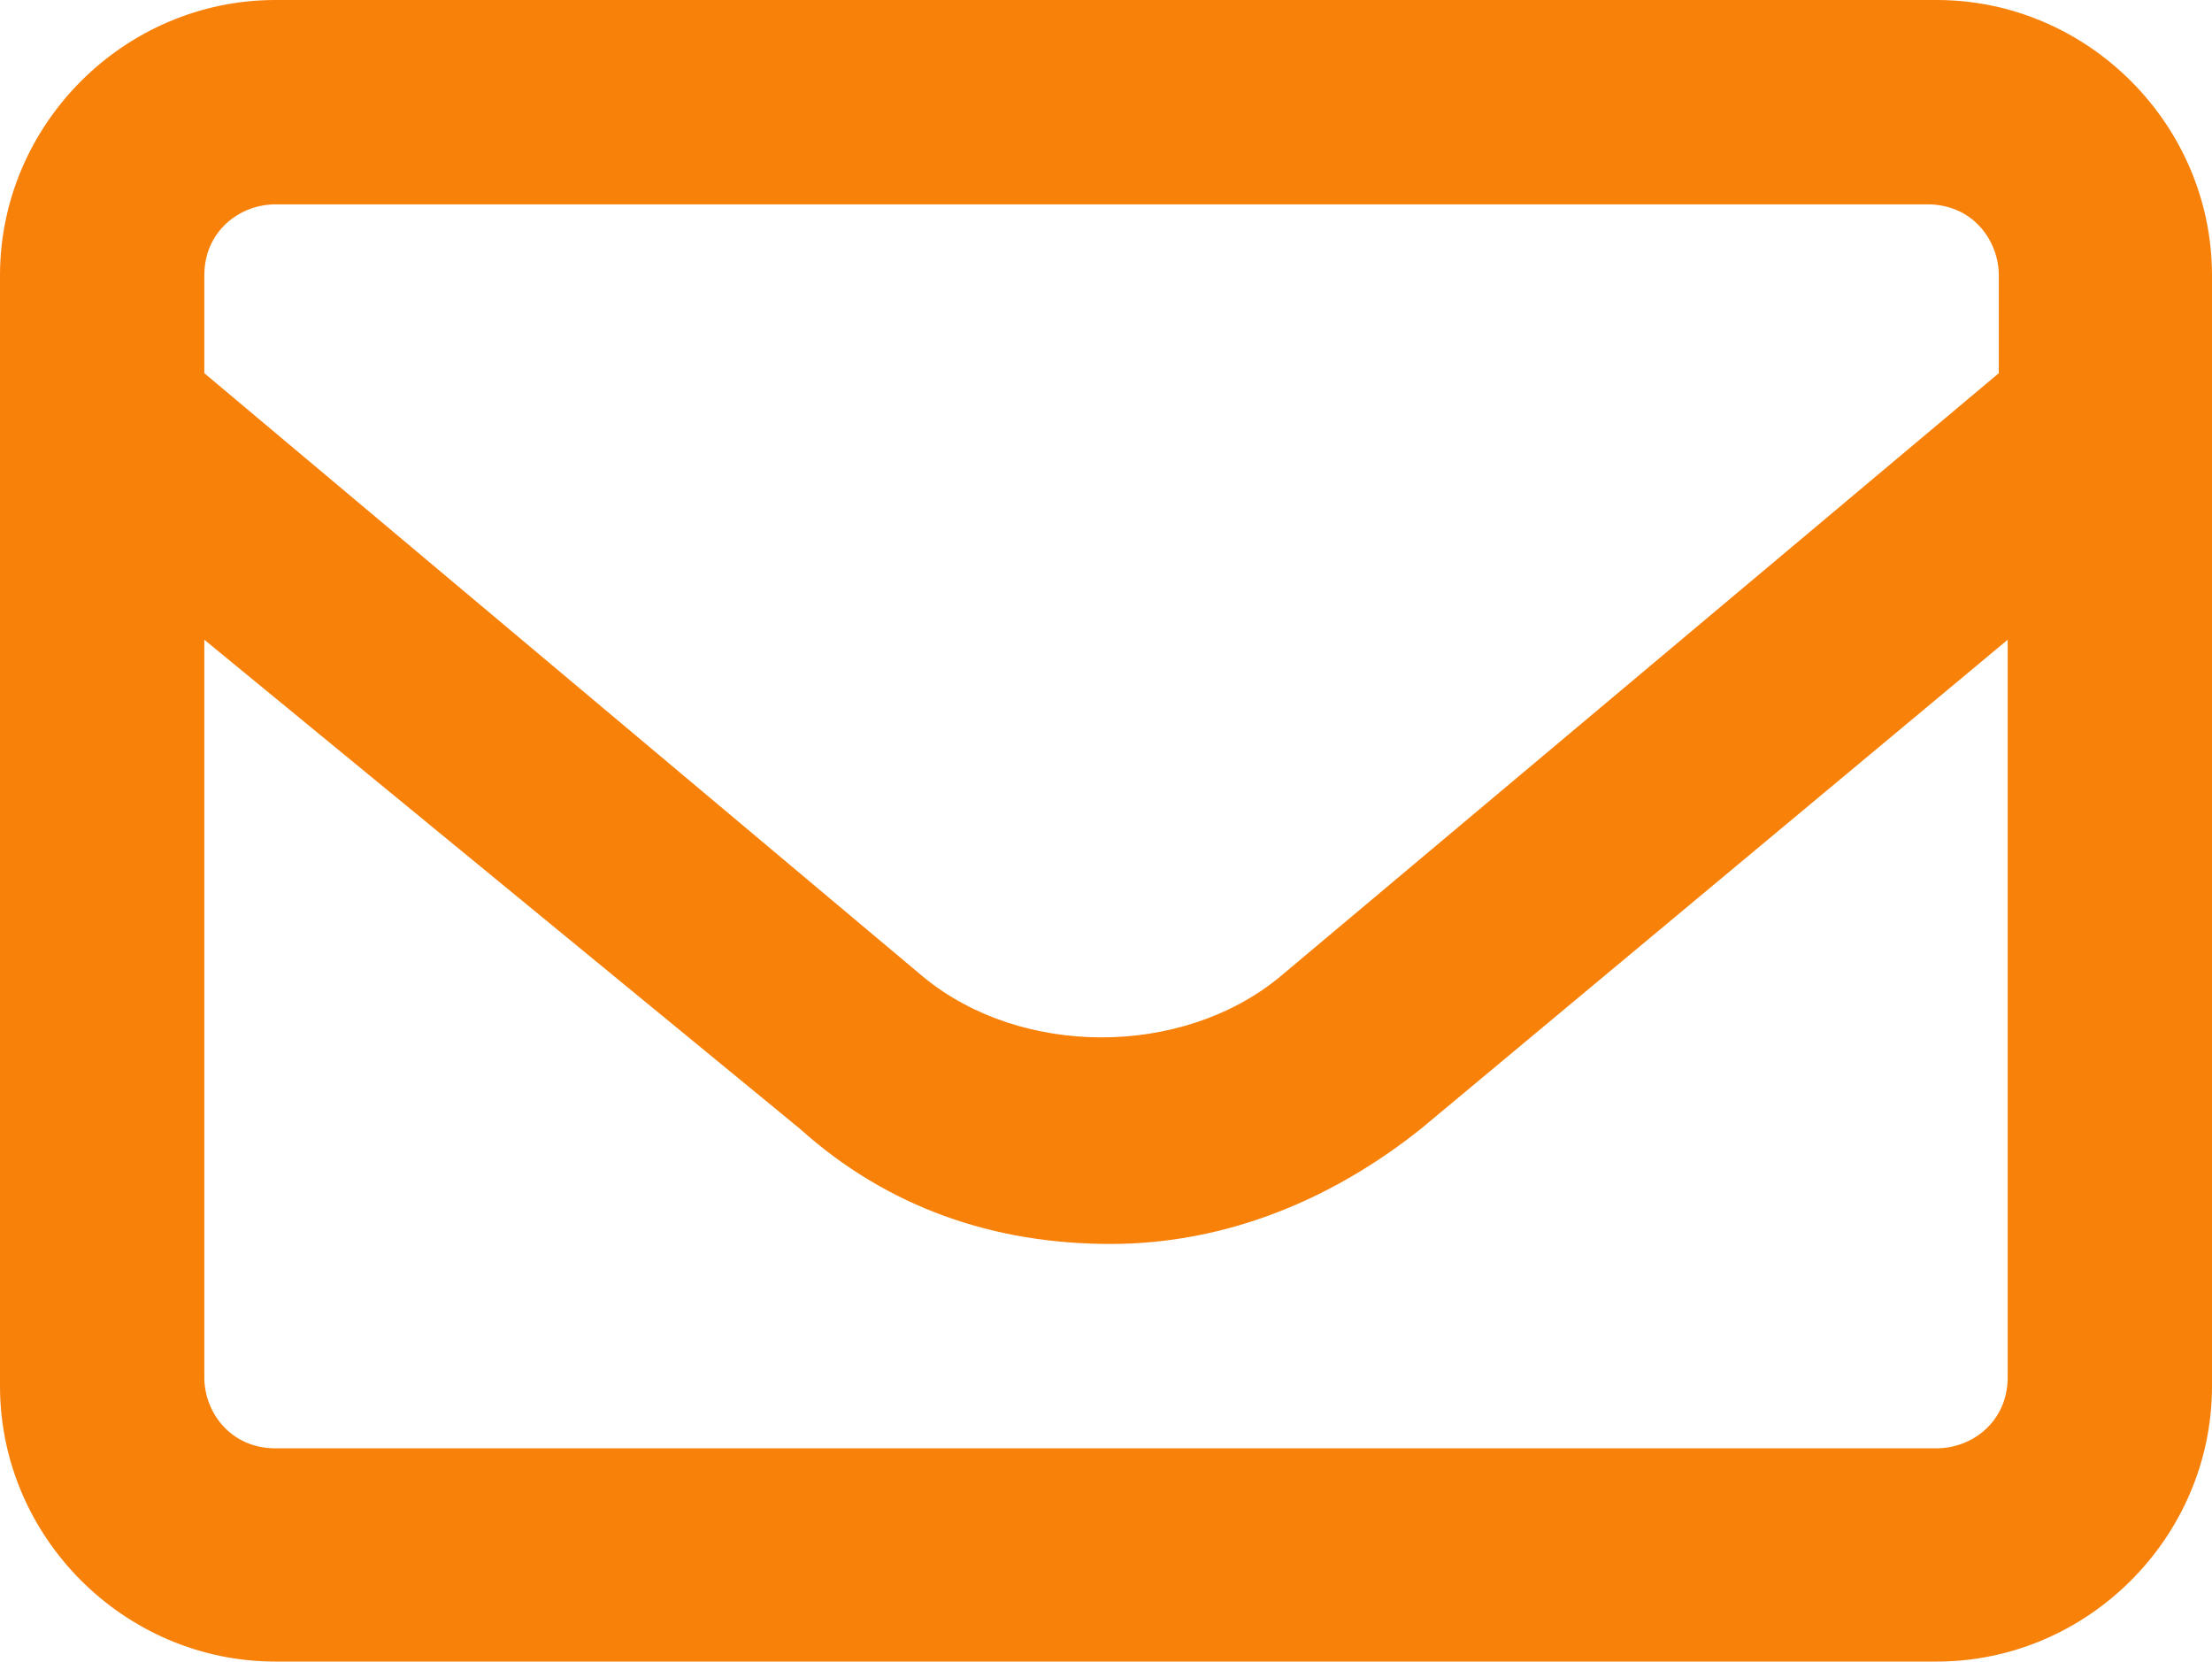
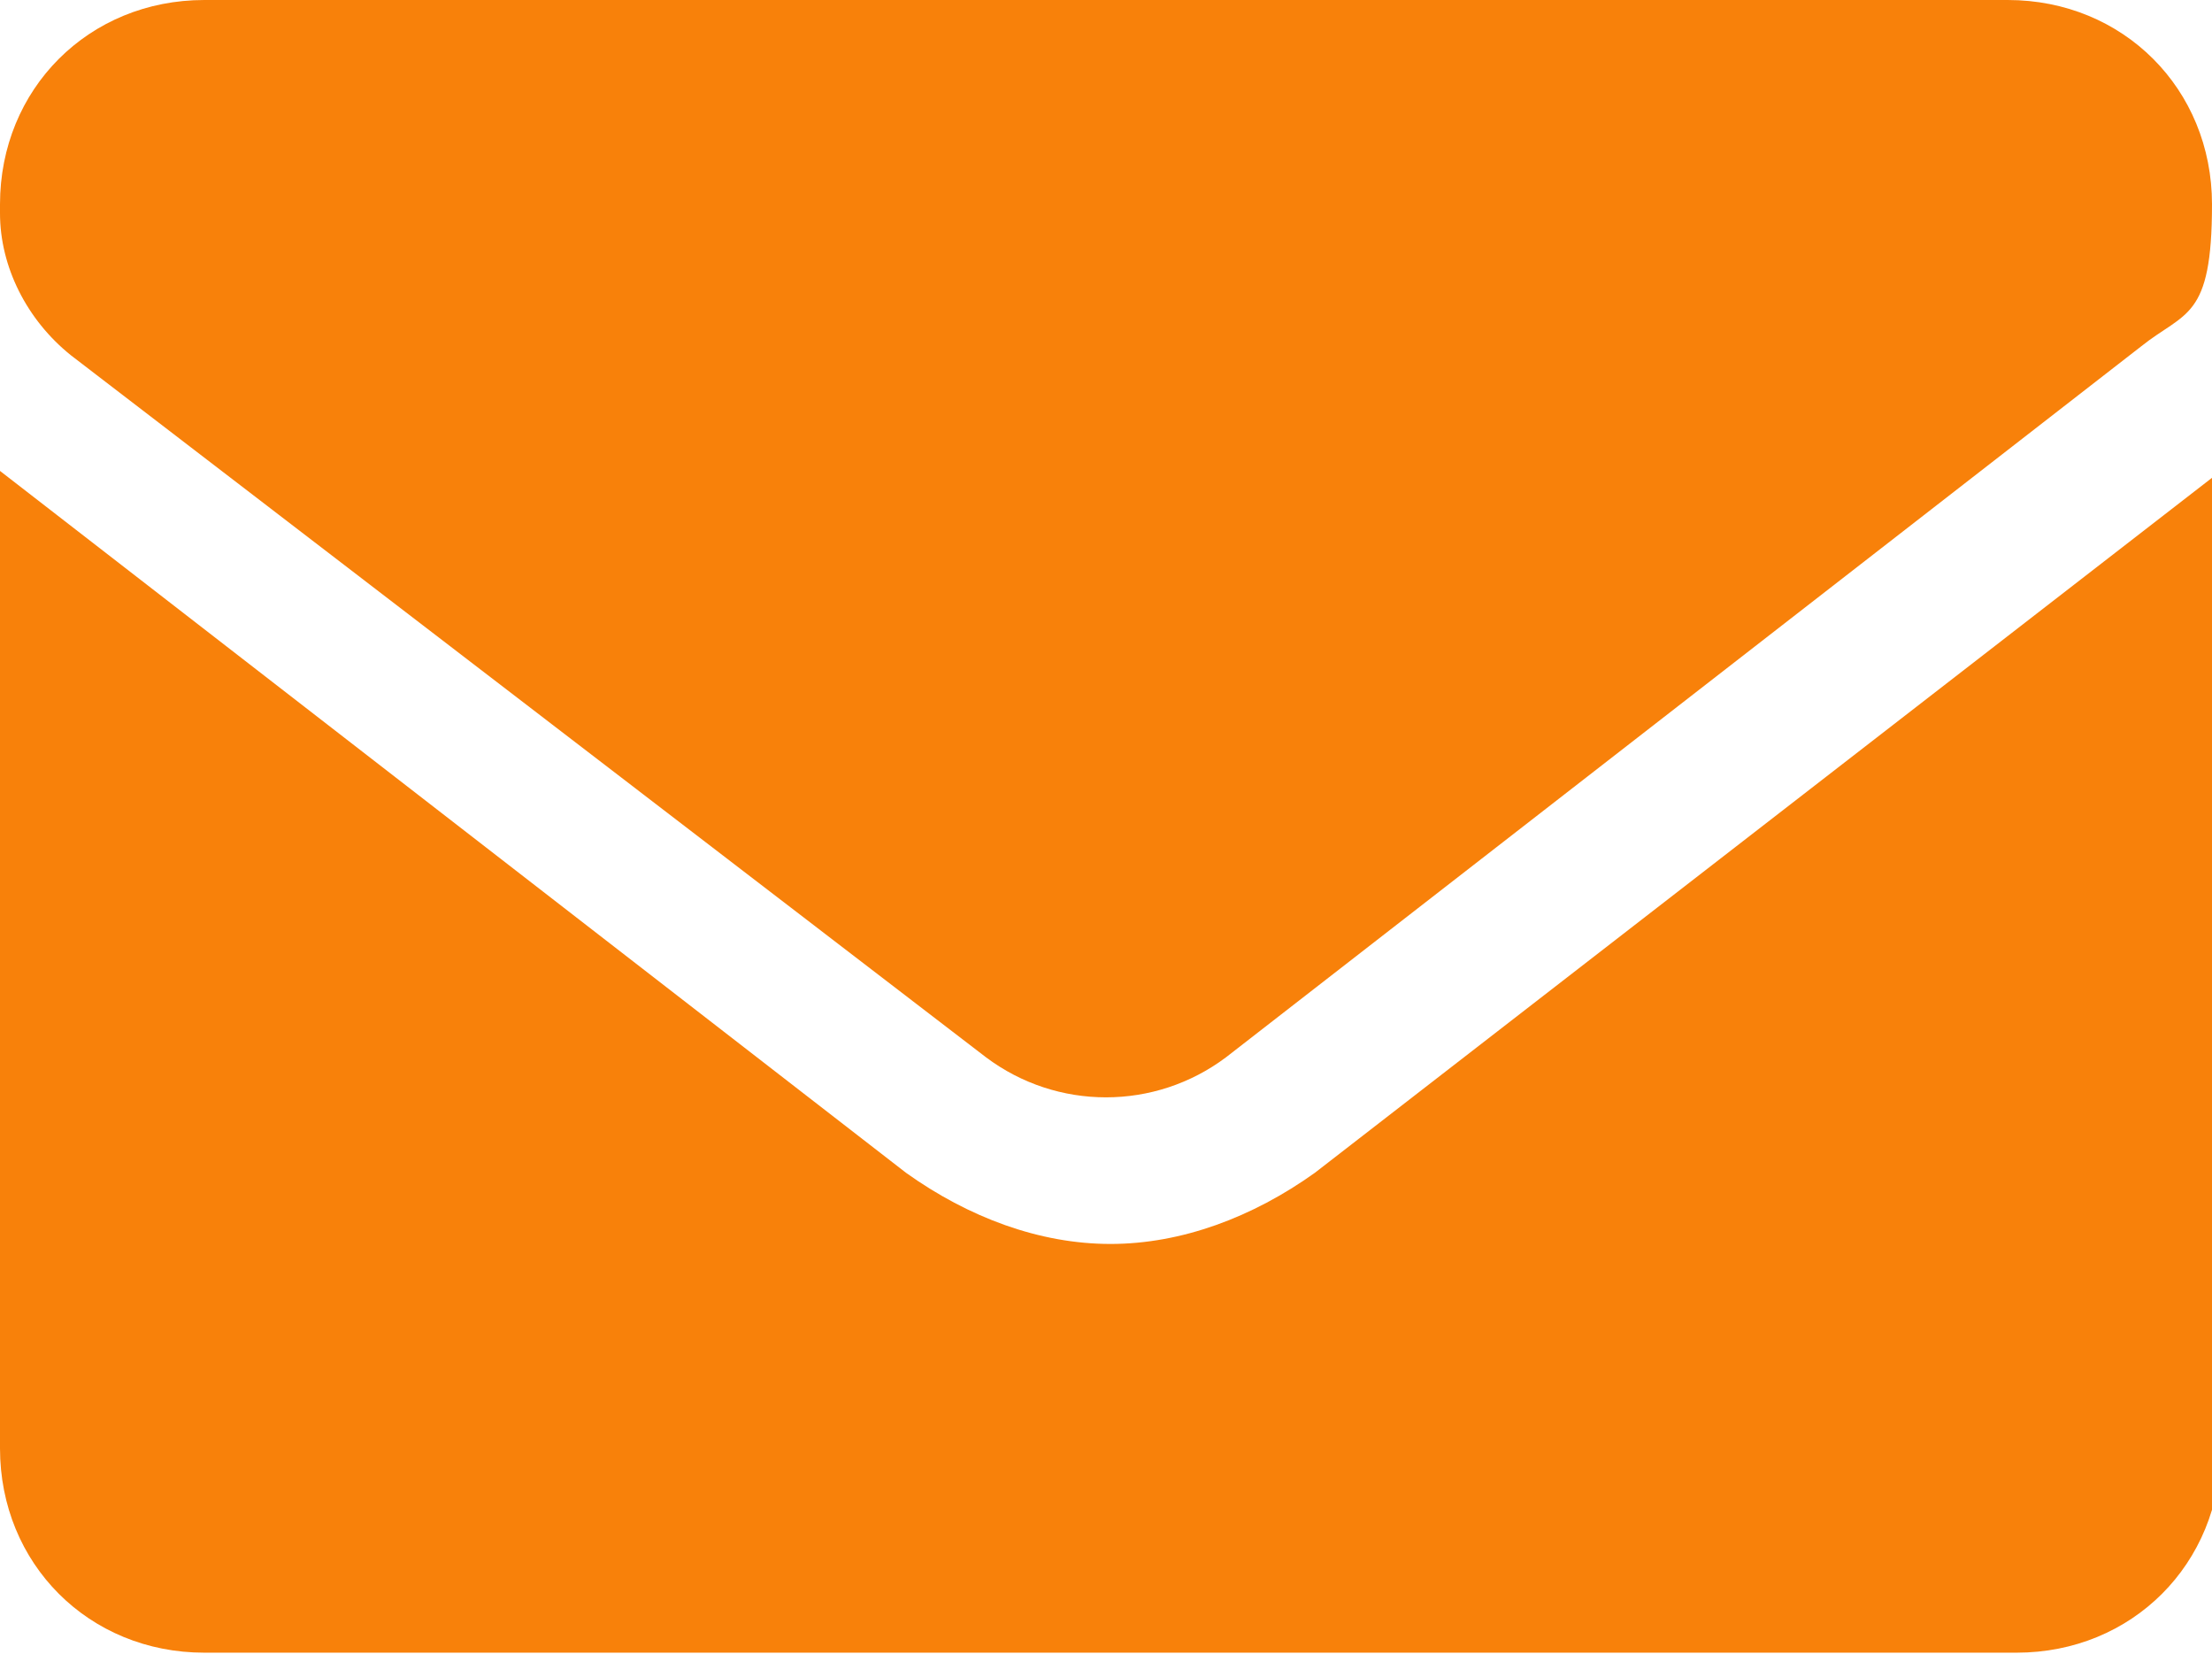
<svg xmlns="http://www.w3.org/2000/svg" id="Layer_2" version="1.1" viewBox="0 0 24.9 18.7">
  <defs>
    <style>
      .st0 {
        fill: #f8810a;
      }
    </style>
  </defs>
-   <path class="st0" d="M24.9,3.1v12.5c0,1.7-1.4,3.1-3.1,3.1H3.1c-1.7,0-3.1-1.4-3.1-3.1V3.1C0,1.4,1.4,0,3.1,0h18.7c1.7,0,3.1,1.4,3.1,3.1ZM2.3,3.1v1.1l8.1,6.8c1.1.9,2.9.9,4,0l8.1-6.8v-1.1c0-.4-.3-.8-.8-.8H3.1c-.4,0-.8.3-.8.8ZM22.6,15.6V7.2l-6.6,5.5c-1,.8-2.2,1.3-3.5,1.3s-2.5-.4-3.5-1.3L2.3,7.2v8.3c0,.4.3.8.8.8h18.7c.4,0,.8-.3.8-.8Z" />
+   <path class="st0" d="M0,2.3C0,1,1,0,2.3,0h20.3c1.3,0,2.3,1,2.3,2.3s-.3,1.2-.8,1.6l-10.3,8c-.8.6-1.9.6-2.7,0L.8,4c-.5-.4-.8-1-.8-1.6ZM14.8,13.2l10.2-7.9v11c0,1.3-1,2.3-2.3,2.3H2.3c-1.3,0-2.3-1-2.3-2.3V5.3l10.2,7.9c.7.5,1.5.8,2.3.8s1.6-.3,2.3-.8Z" />
</svg>
